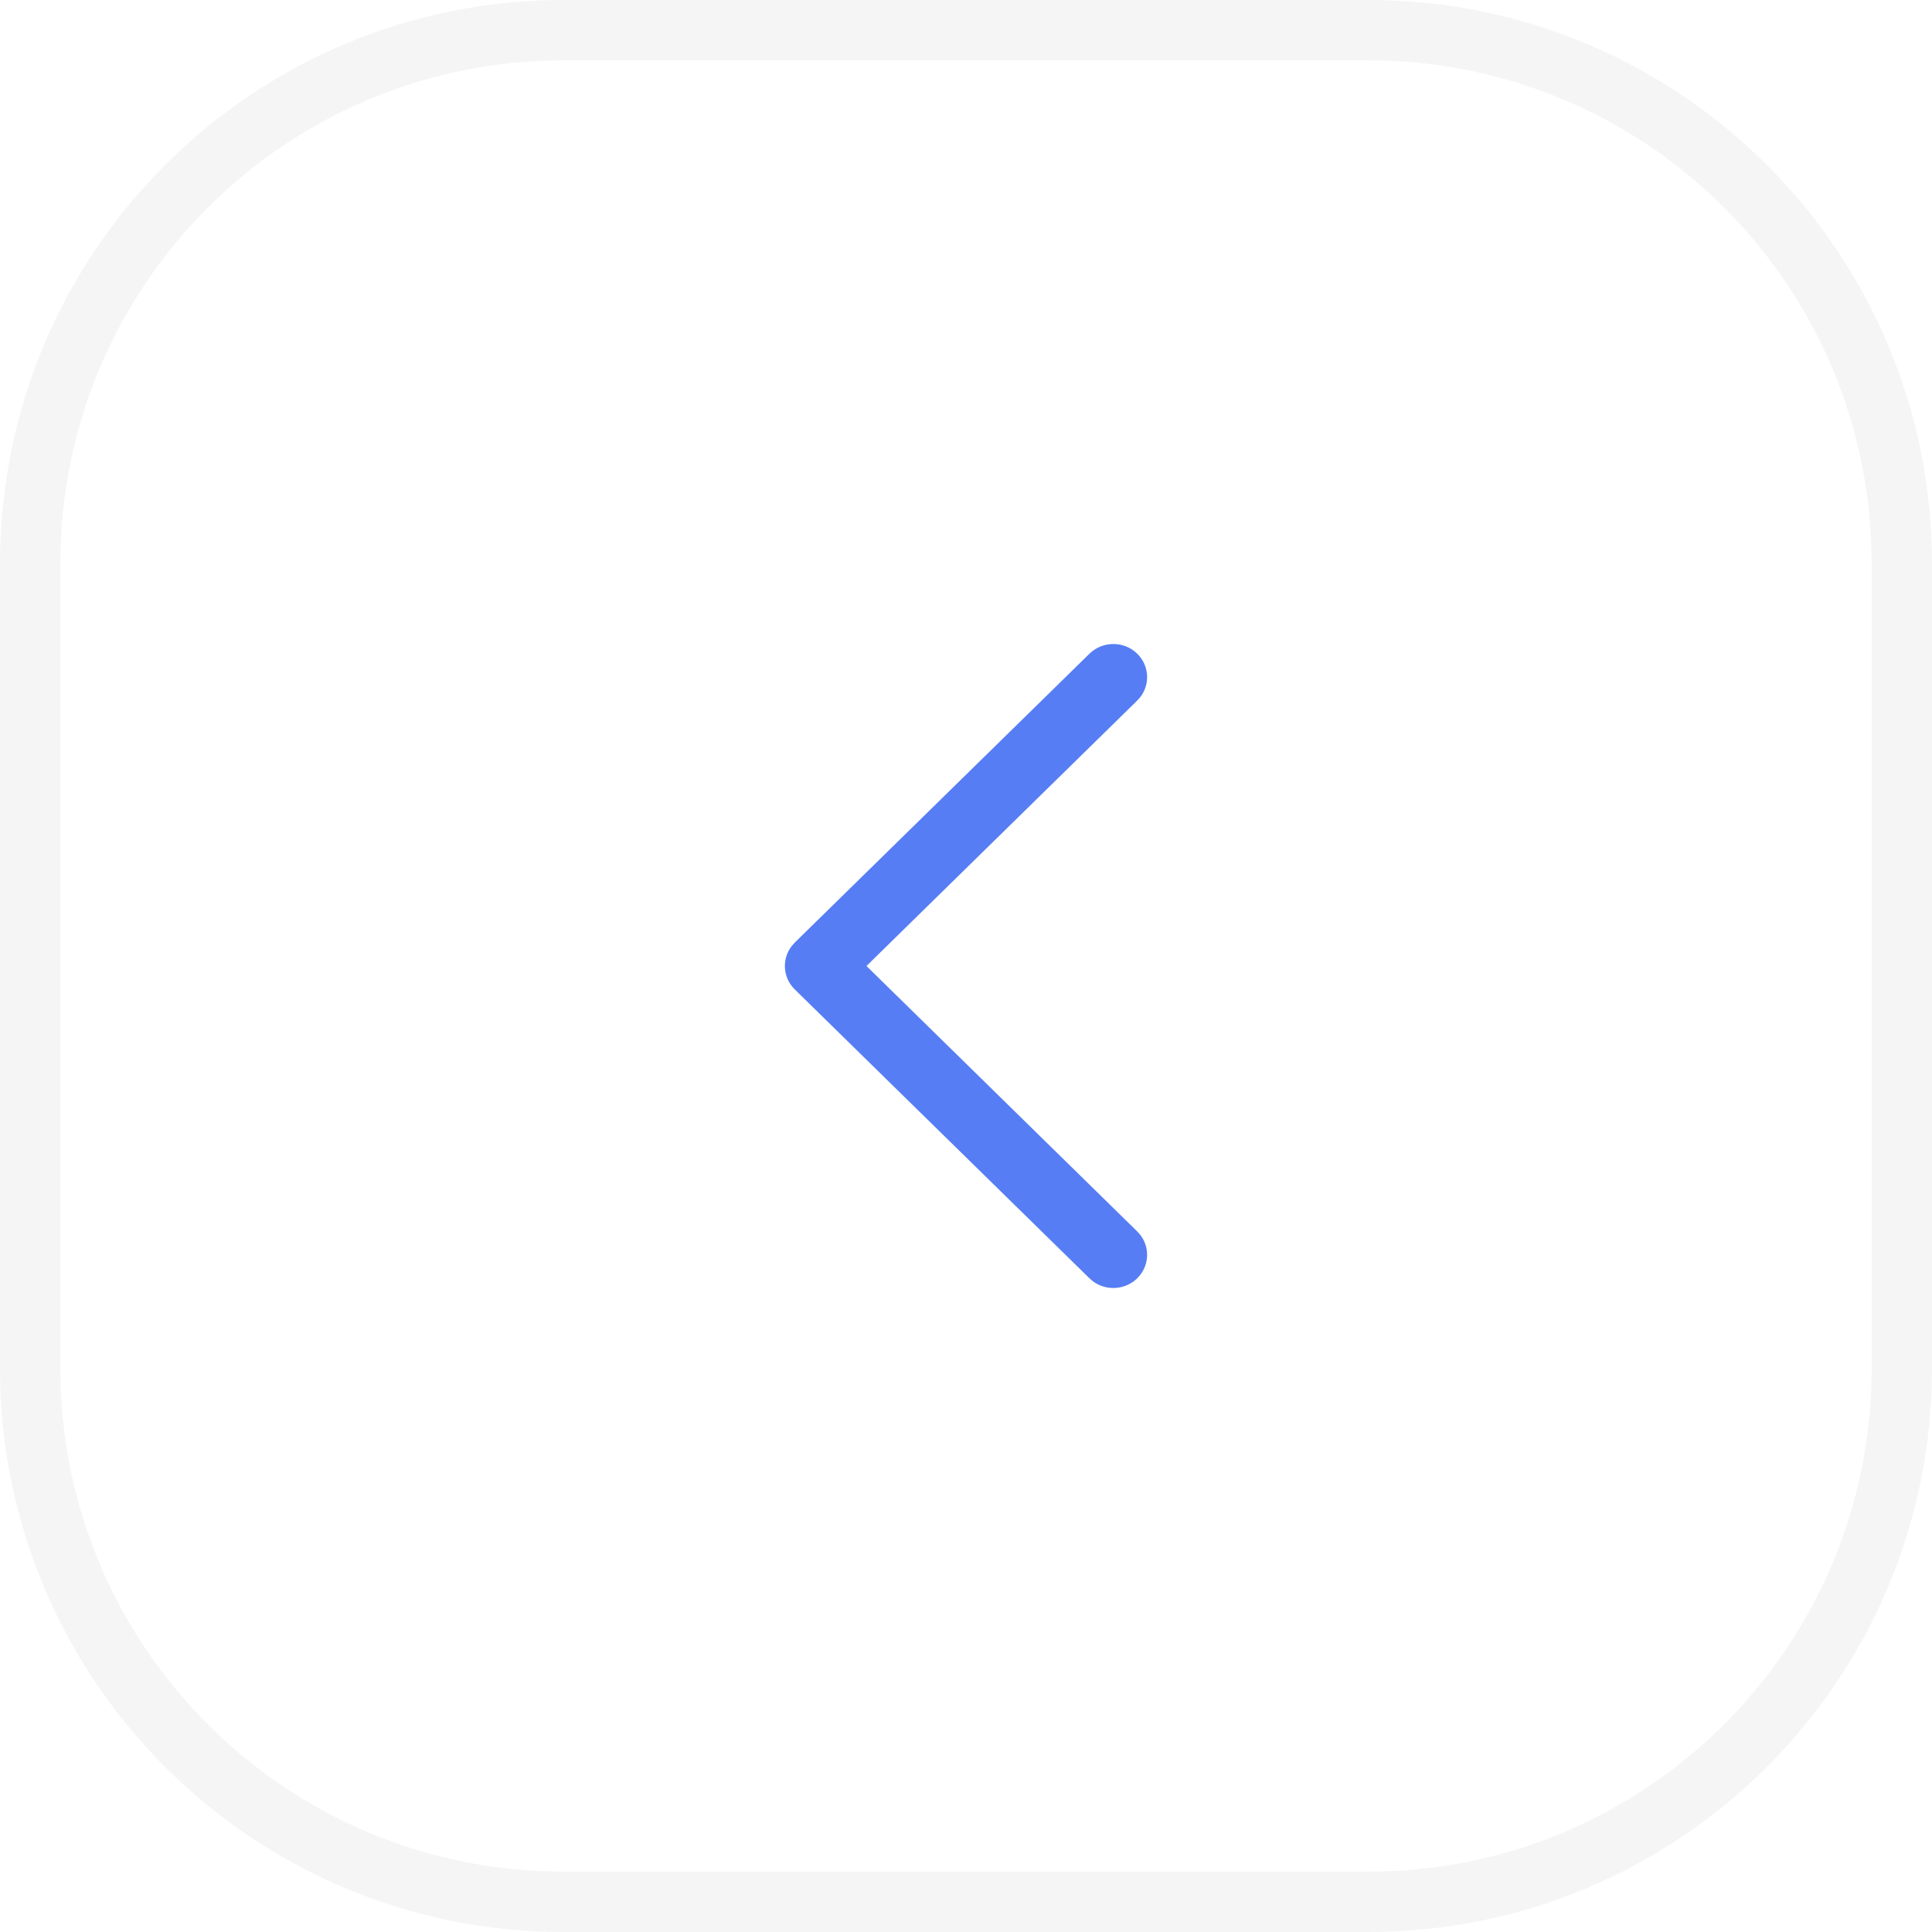
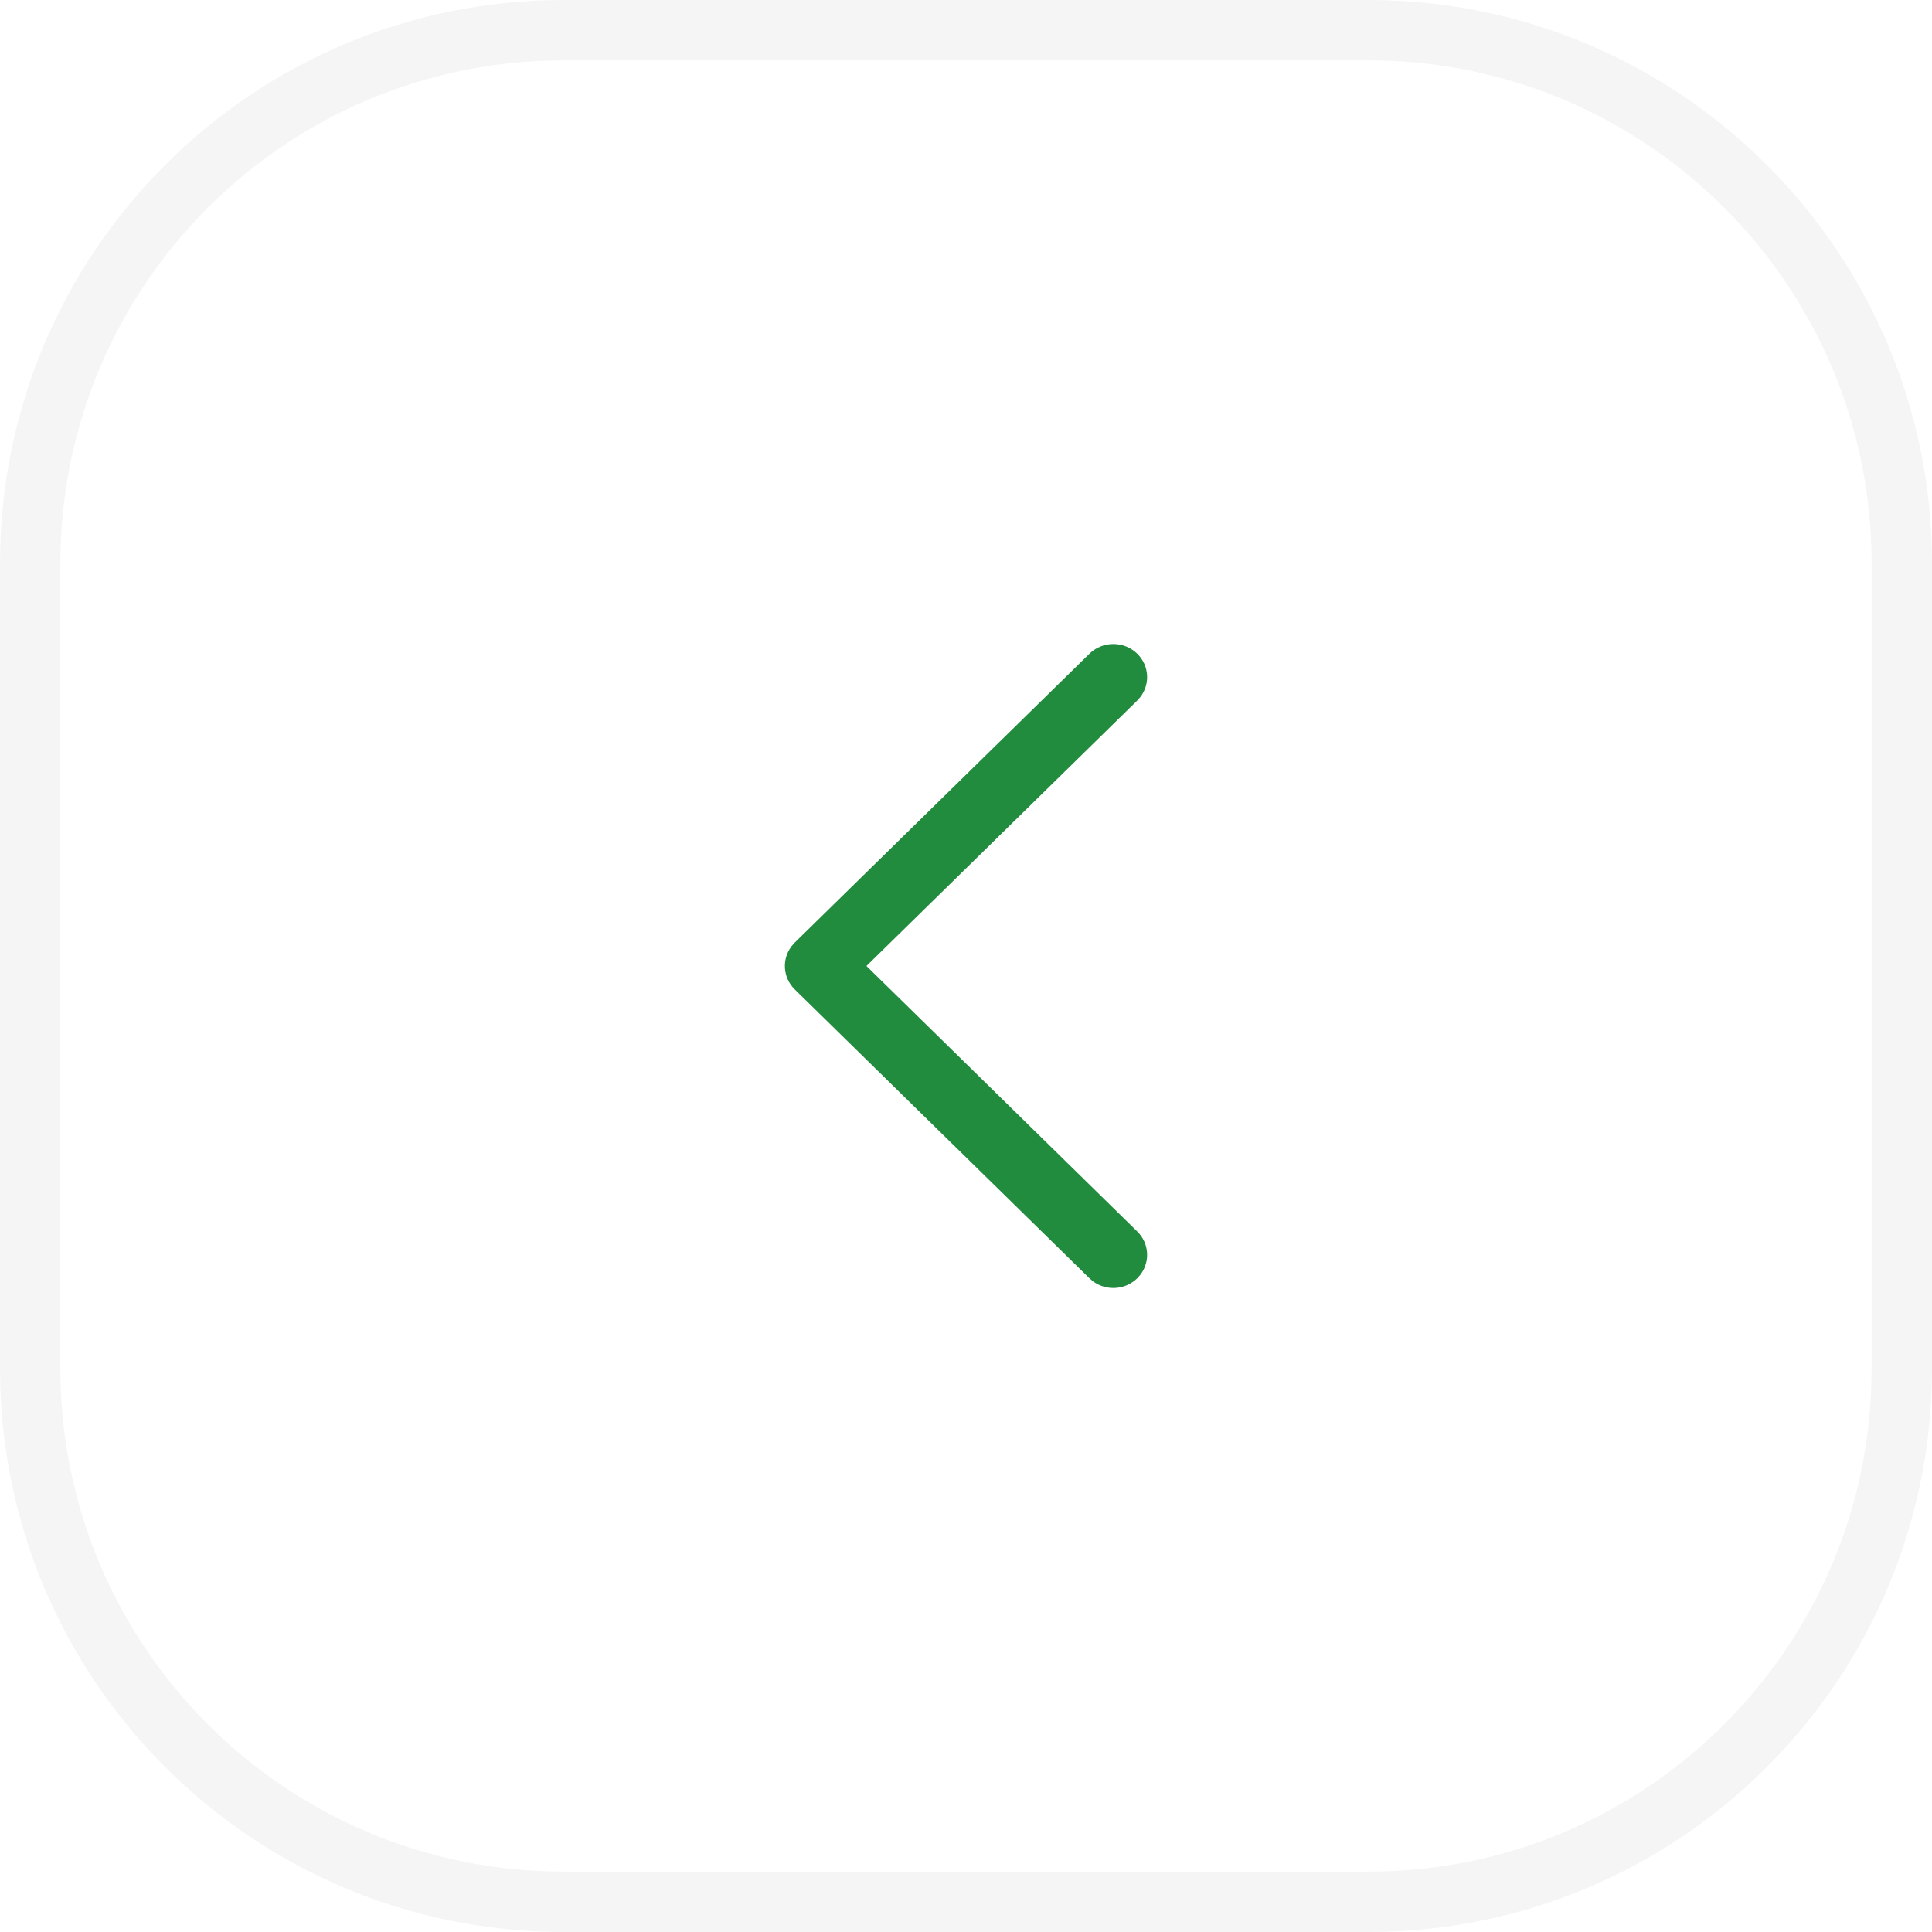
<svg xmlns="http://www.w3.org/2000/svg" width="48" height="48" viewBox="0 0 48 48" fill="none">
-   <path d="M28.254 16.241C28.552 16.533 28.579 16.991 28.335 17.313L28.254 17.405L21.527 24L28.254 30.595C28.552 30.887 28.579 31.344 28.335 31.667L28.254 31.759C27.956 32.051 27.49 32.078 27.161 31.839L27.067 31.759L19.746 24.582C19.448 24.29 19.421 23.832 19.665 23.51L19.746 23.418L27.067 16.241C27.395 15.92 27.926 15.92 28.254 16.241Z" fill="#567DF4" />
+   <path d="M28.254 16.241C28.552 16.533 28.579 16.991 28.335 17.313L28.254 17.405L21.527 24L28.254 30.595C28.552 30.887 28.579 31.344 28.335 31.667L28.254 31.759C27.956 32.051 27.49 32.078 27.161 31.839L27.067 31.759L19.746 24.582C19.448 24.29 19.421 23.832 19.665 23.51L19.746 23.418L27.067 16.241C27.395 15.92 27.926 15.92 28.254 16.241Z" fill="#218C3E" />
  <rect x="0.75" y="0.75" width="46.5" height="46.5" rx="13.25" stroke="#F5F5F5" stroke-width="1.5" />
</svg>
